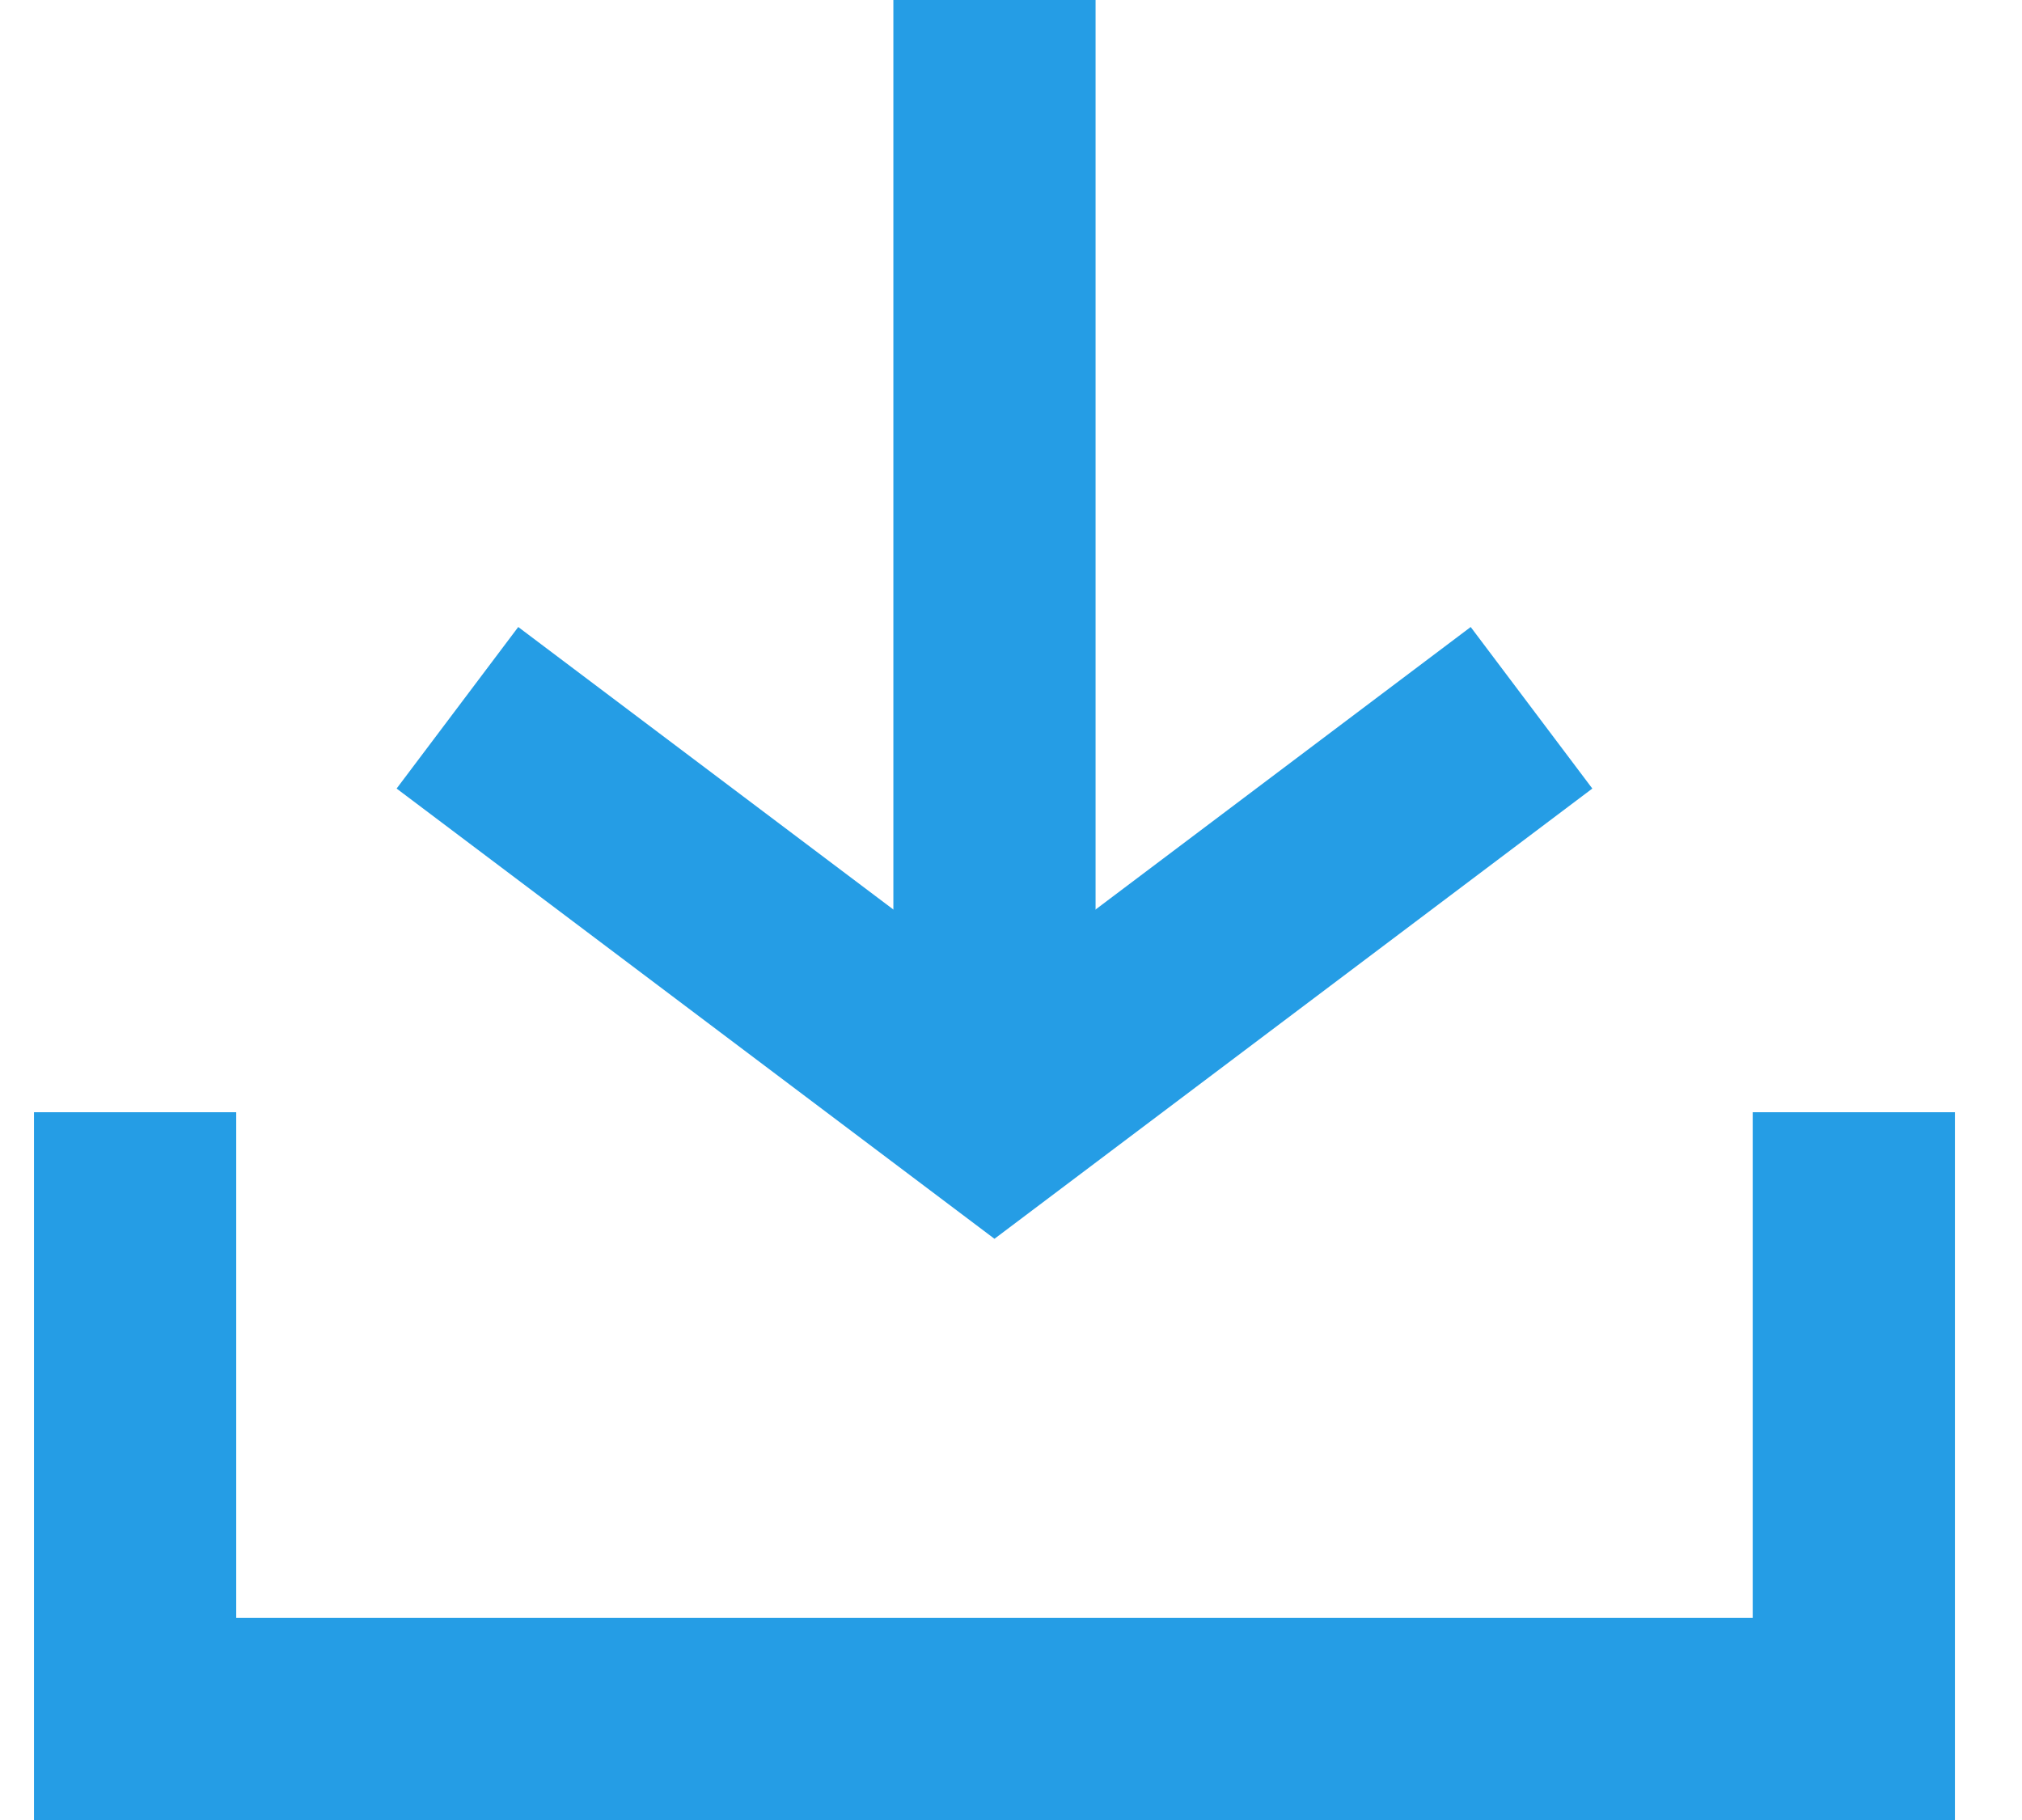
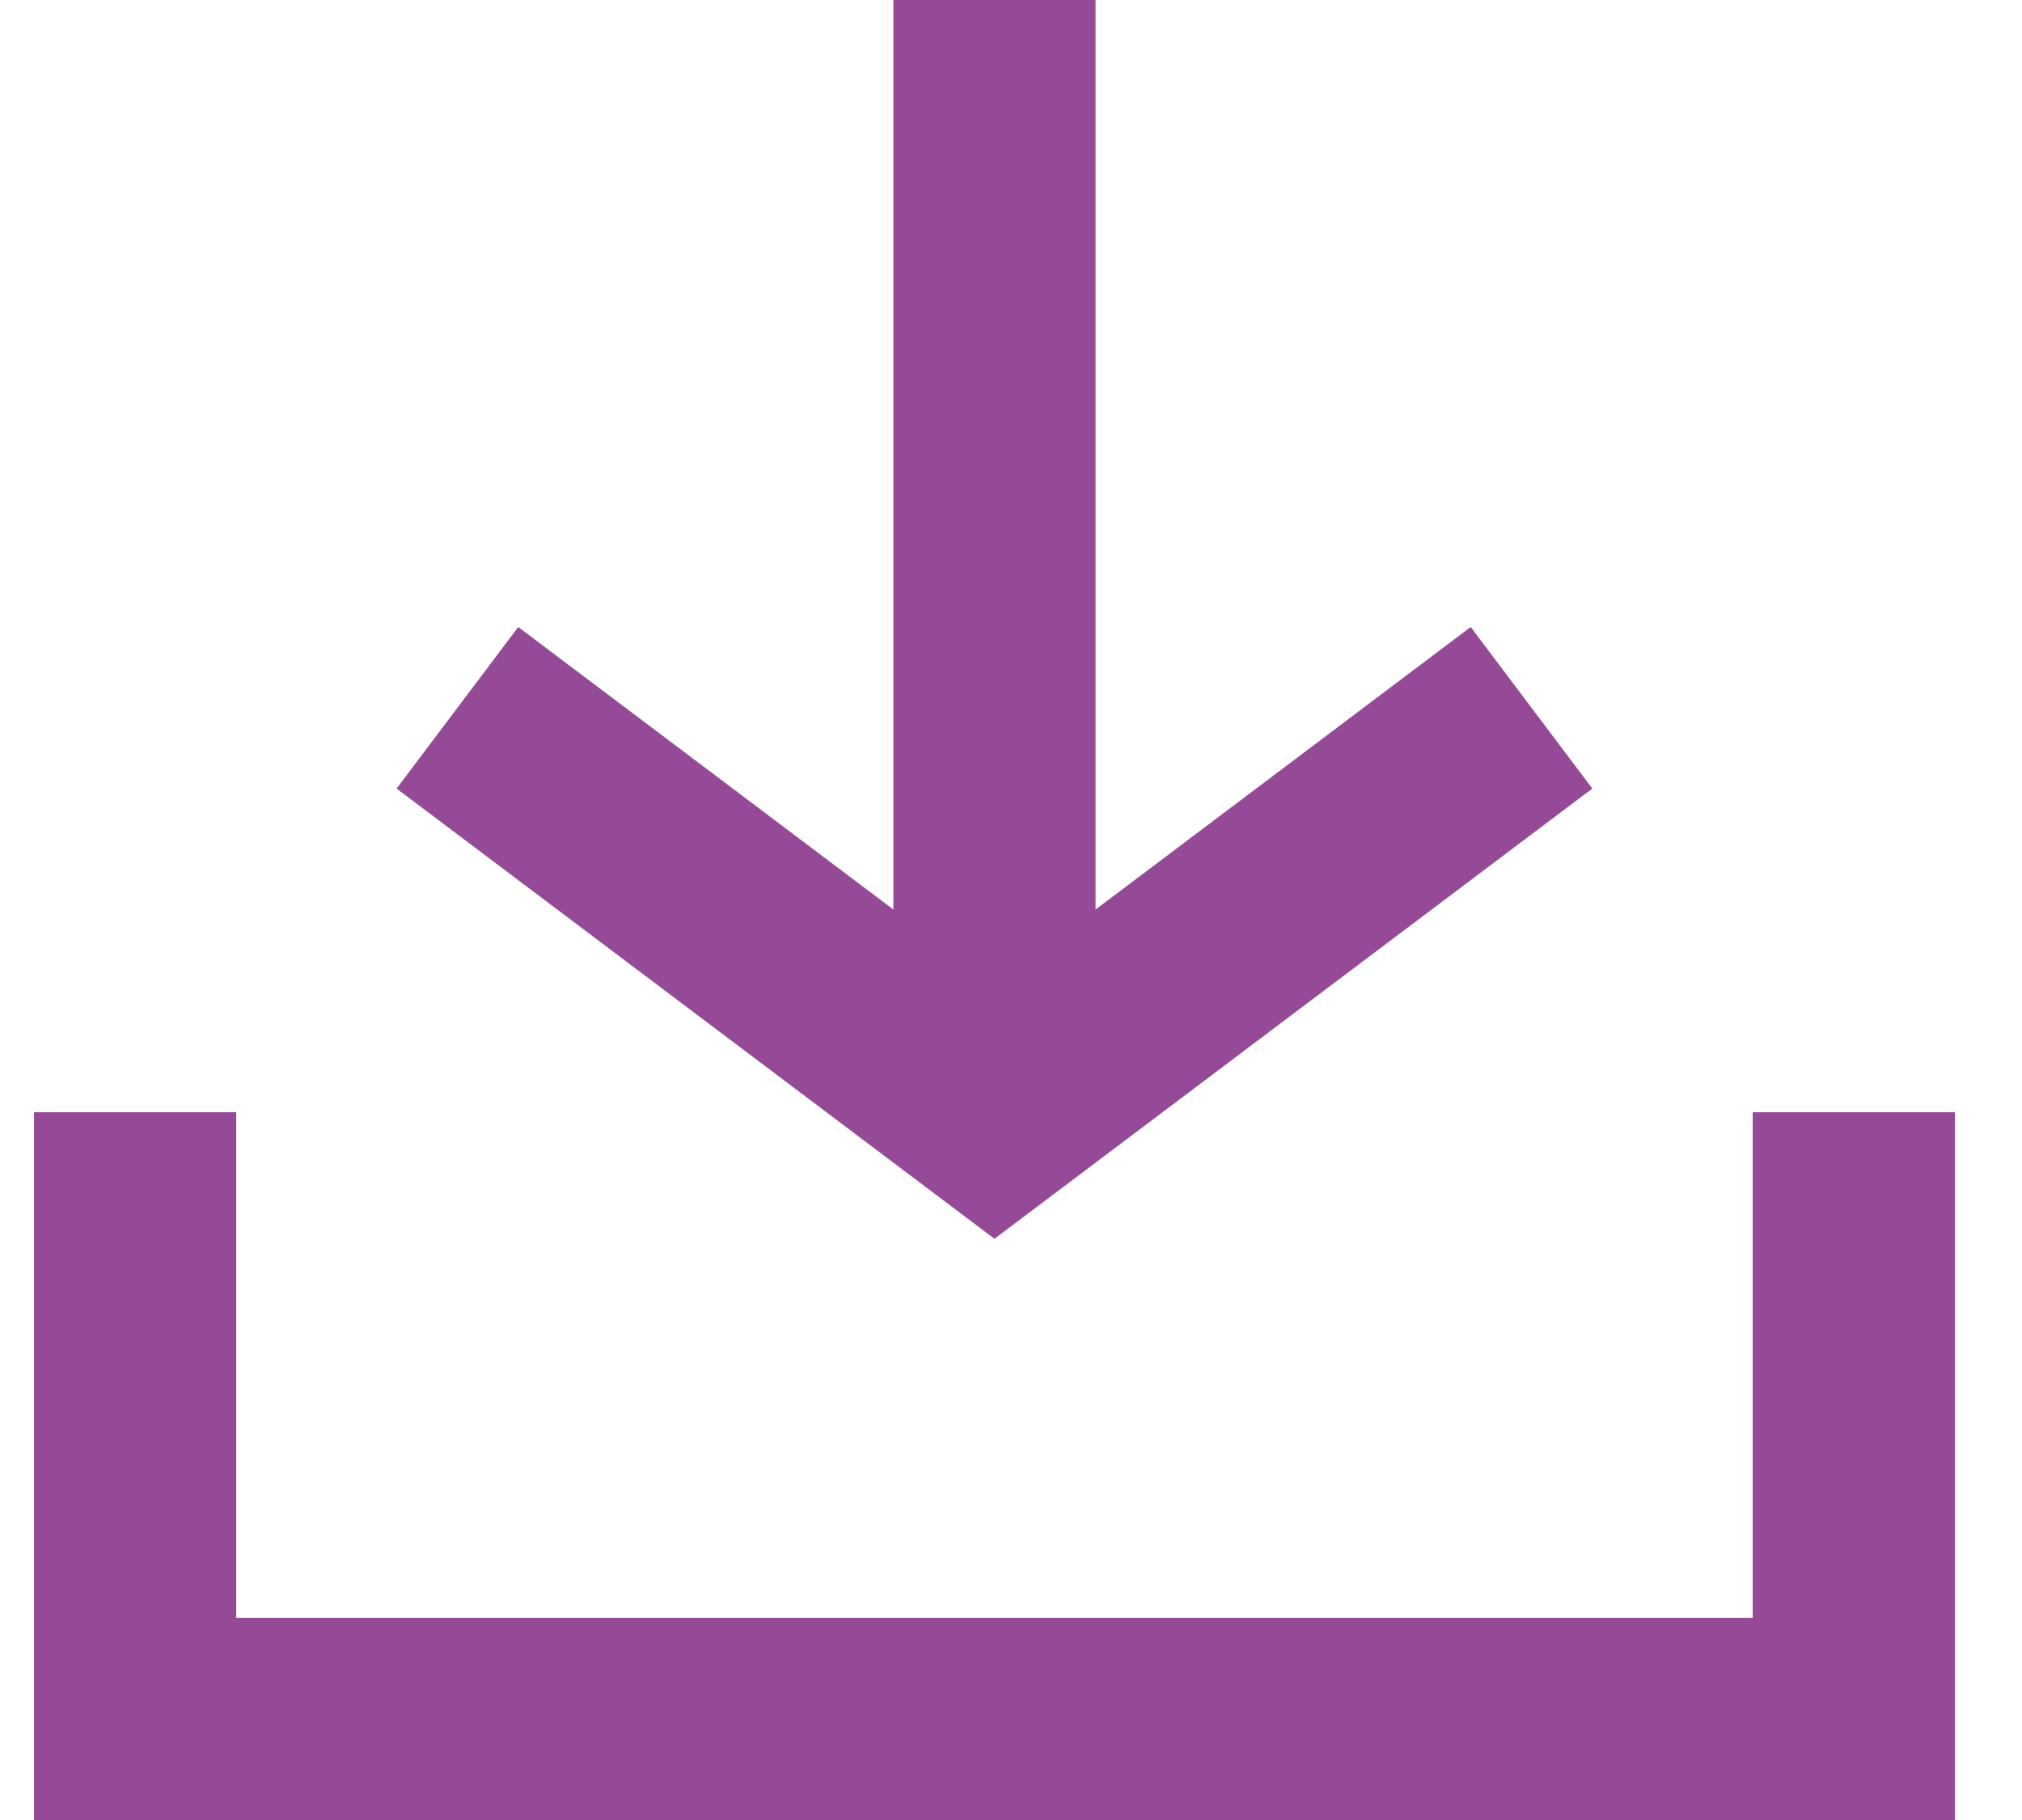
<svg xmlns="http://www.w3.org/2000/svg" width="20px" height="18px" viewBox="0 0 20 18" version="1.1">
  <defs />
  <g id="Reveal-Seedphrase" stroke="none" stroke-width="1" fill="none" fill-rule="evenodd">
-     <g id="Seed-phrase-2" transform="translate(-212, -379)" stroke="#259DE5" stroke-width="2">
+     <g id="Seed-phrase-2" transform="translate(-212, -379)" stroke="#954a97" stroke-width="2">
      <g id="Group-2">
        <g id="Group-8" transform="translate(16, 248)">
          <g id="Group-6" transform="translate(23.33648, 120)">
            <g id="Group-3" transform="translate(174, 11)">
              <g id="Group-4">
                <g id="download">
                  <polyline id="Path-5" points="0 11 0 17 17 17 17 11" />
                  <path d="M8.5,0 L8.5,11" id="Path-6" />
                  <polyline id="Path-7" points="3.188 7 8.5 11 13.812 7" />
                </g>
              </g>
            </g>
          </g>
        </g>
      </g>
    </g>
  </g>
</svg>
